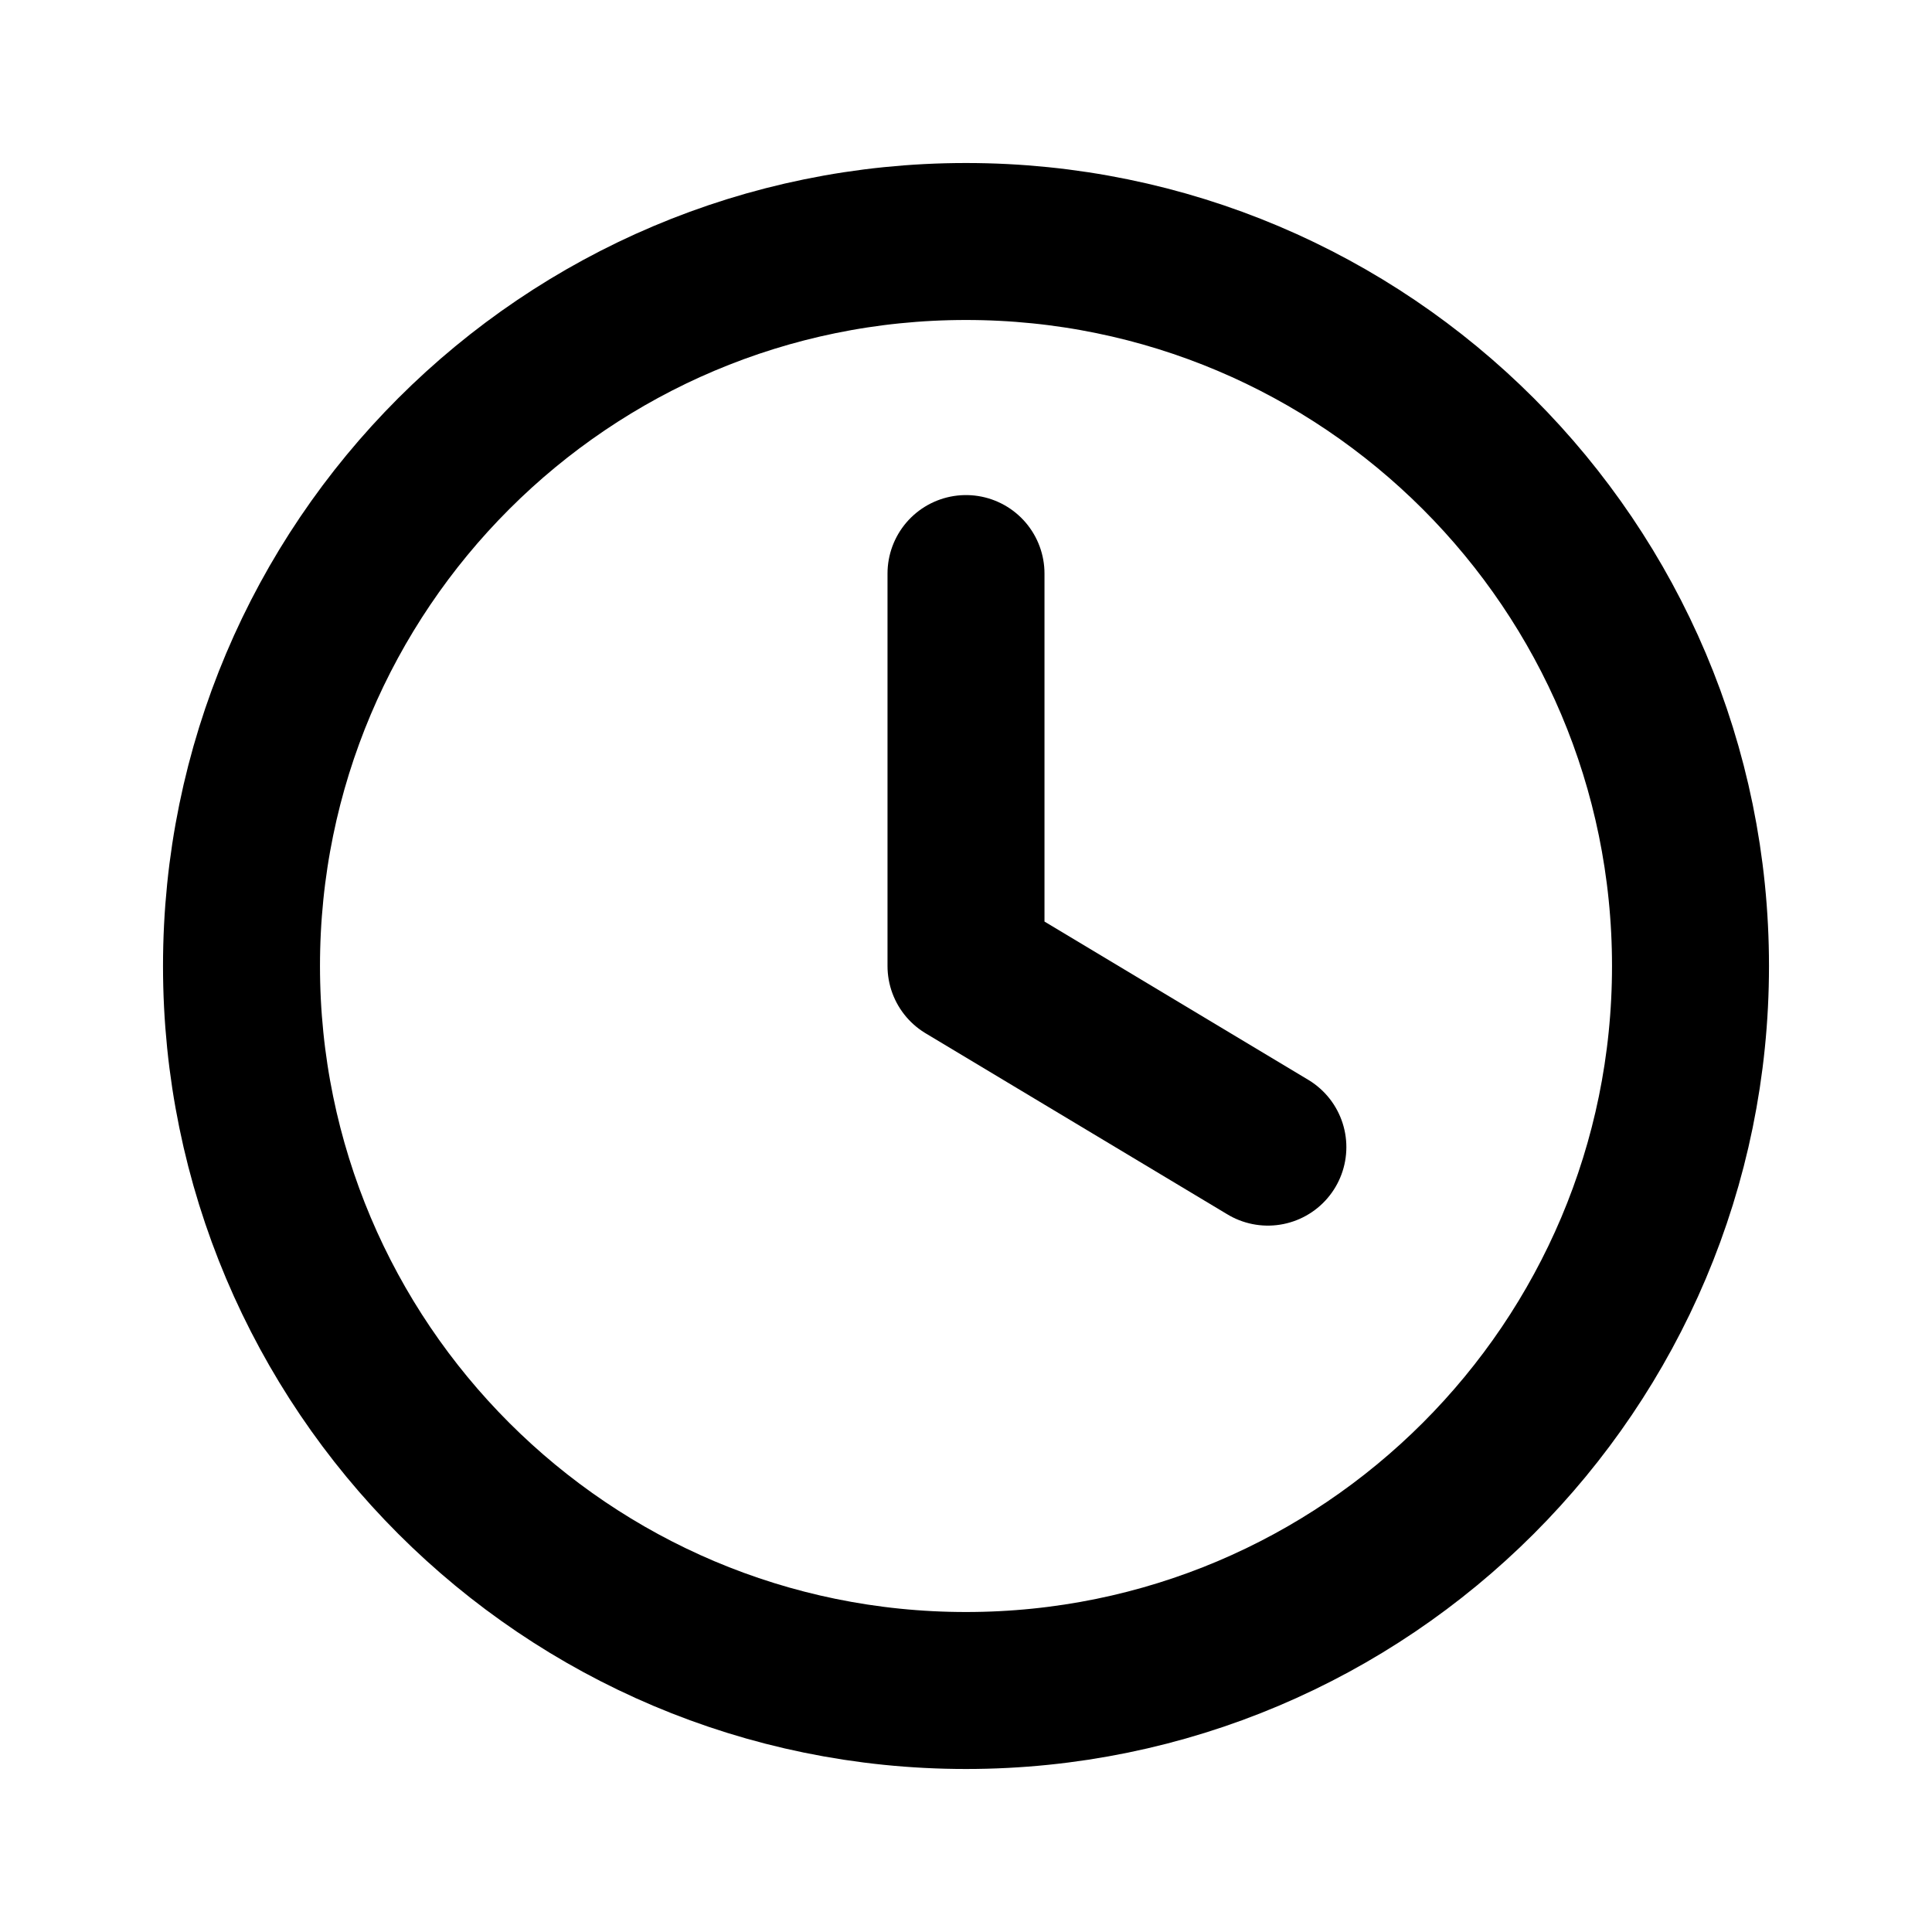
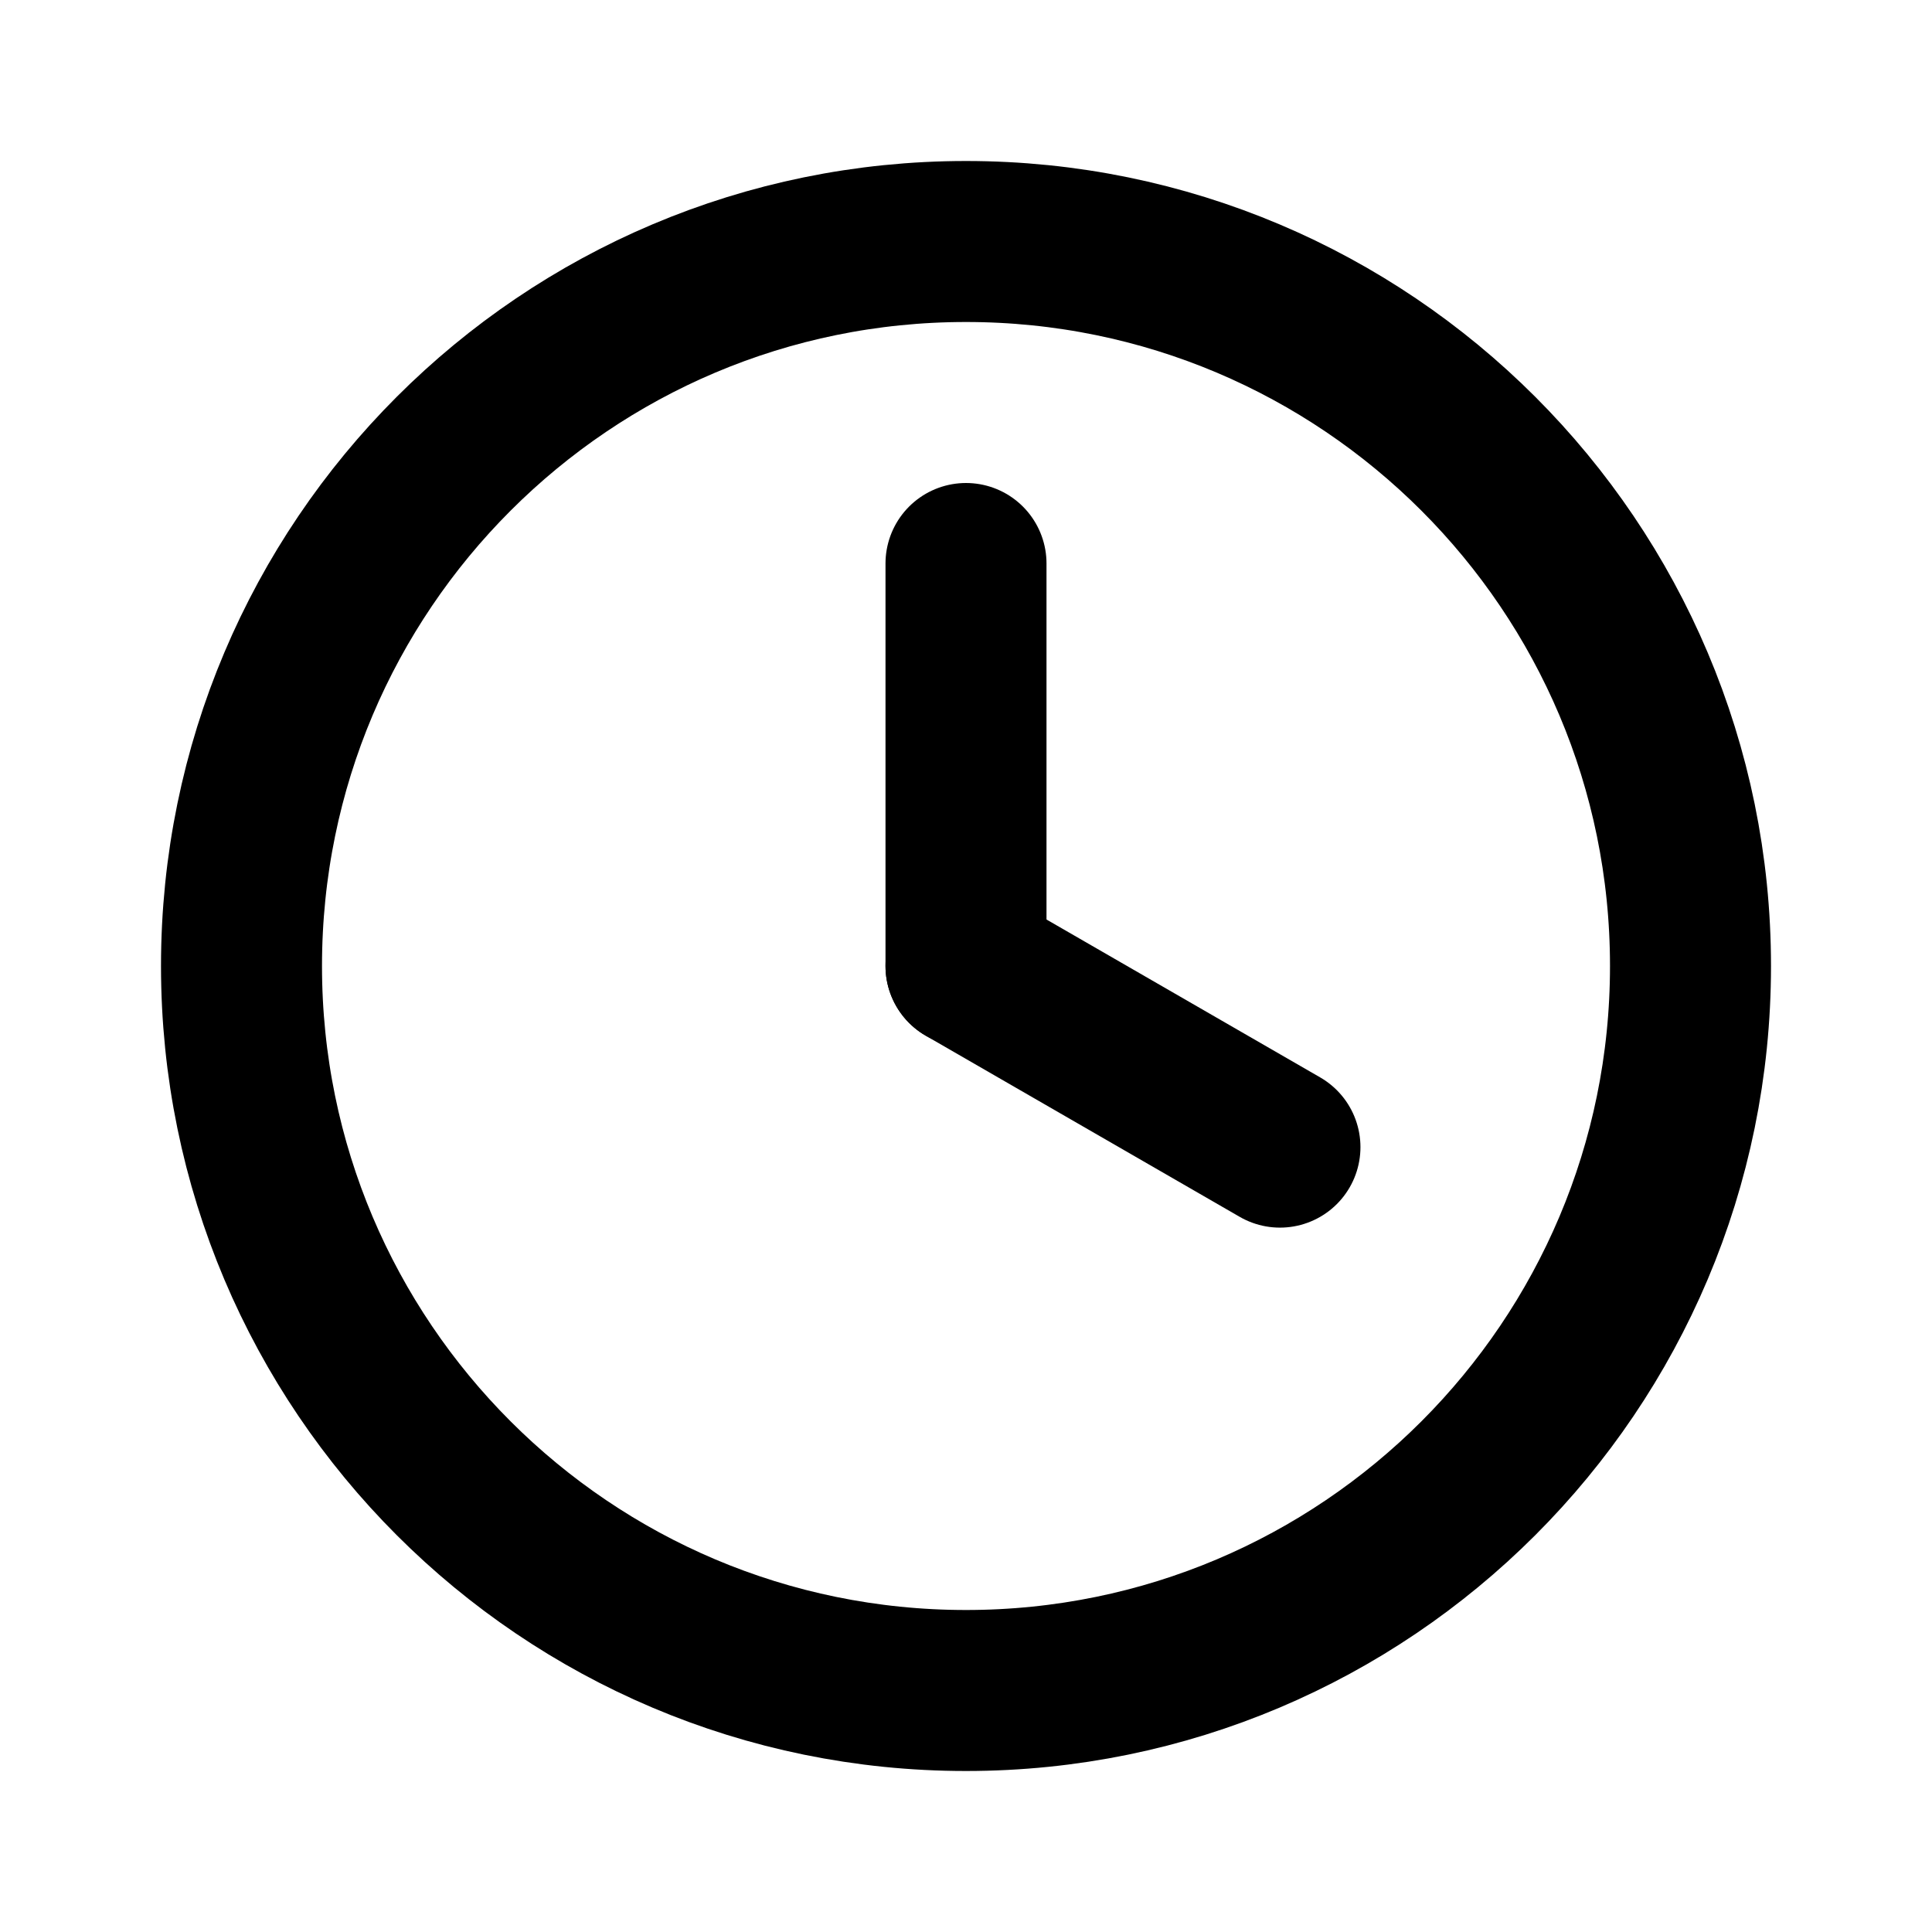
- <svg xmlns="http://www.w3.org/2000/svg" width="16" height="16" viewBox="0 0 16 16" fill="none" stroke="currentColor" stroke-width="1.3" stroke-linecap="round" stroke-linejoin="round" color="#000000">
-   <g>
-     <circle cx="8" cy="8" r="6" />
-     <path d="M8 4.75 L8 8 L10.5 9.5" />
-   </g>
+ <svg xmlns="http://www.w3.org/2000/svg" color="#000000" viewBox="0 0 24 24" width="24" height="24" fill="none">
+   <path d="M3 12A9 9 0 1 1 21 12A9 9 0 1 1 3 12Z" fill="none" stroke="currentColor" stroke-width="2" stroke-linecap="round" stroke-linejoin="round" />
+   <path d="M12 12L12 7" fill="none" stroke="currentColor" stroke-width="2" stroke-linecap="round" stroke-linejoin="round" />
+   <path d="M12 12L15.9 14.25" fill="none" stroke="currentColor" stroke-width="2" stroke-linecap="round" stroke-linejoin="round" />
</svg>
